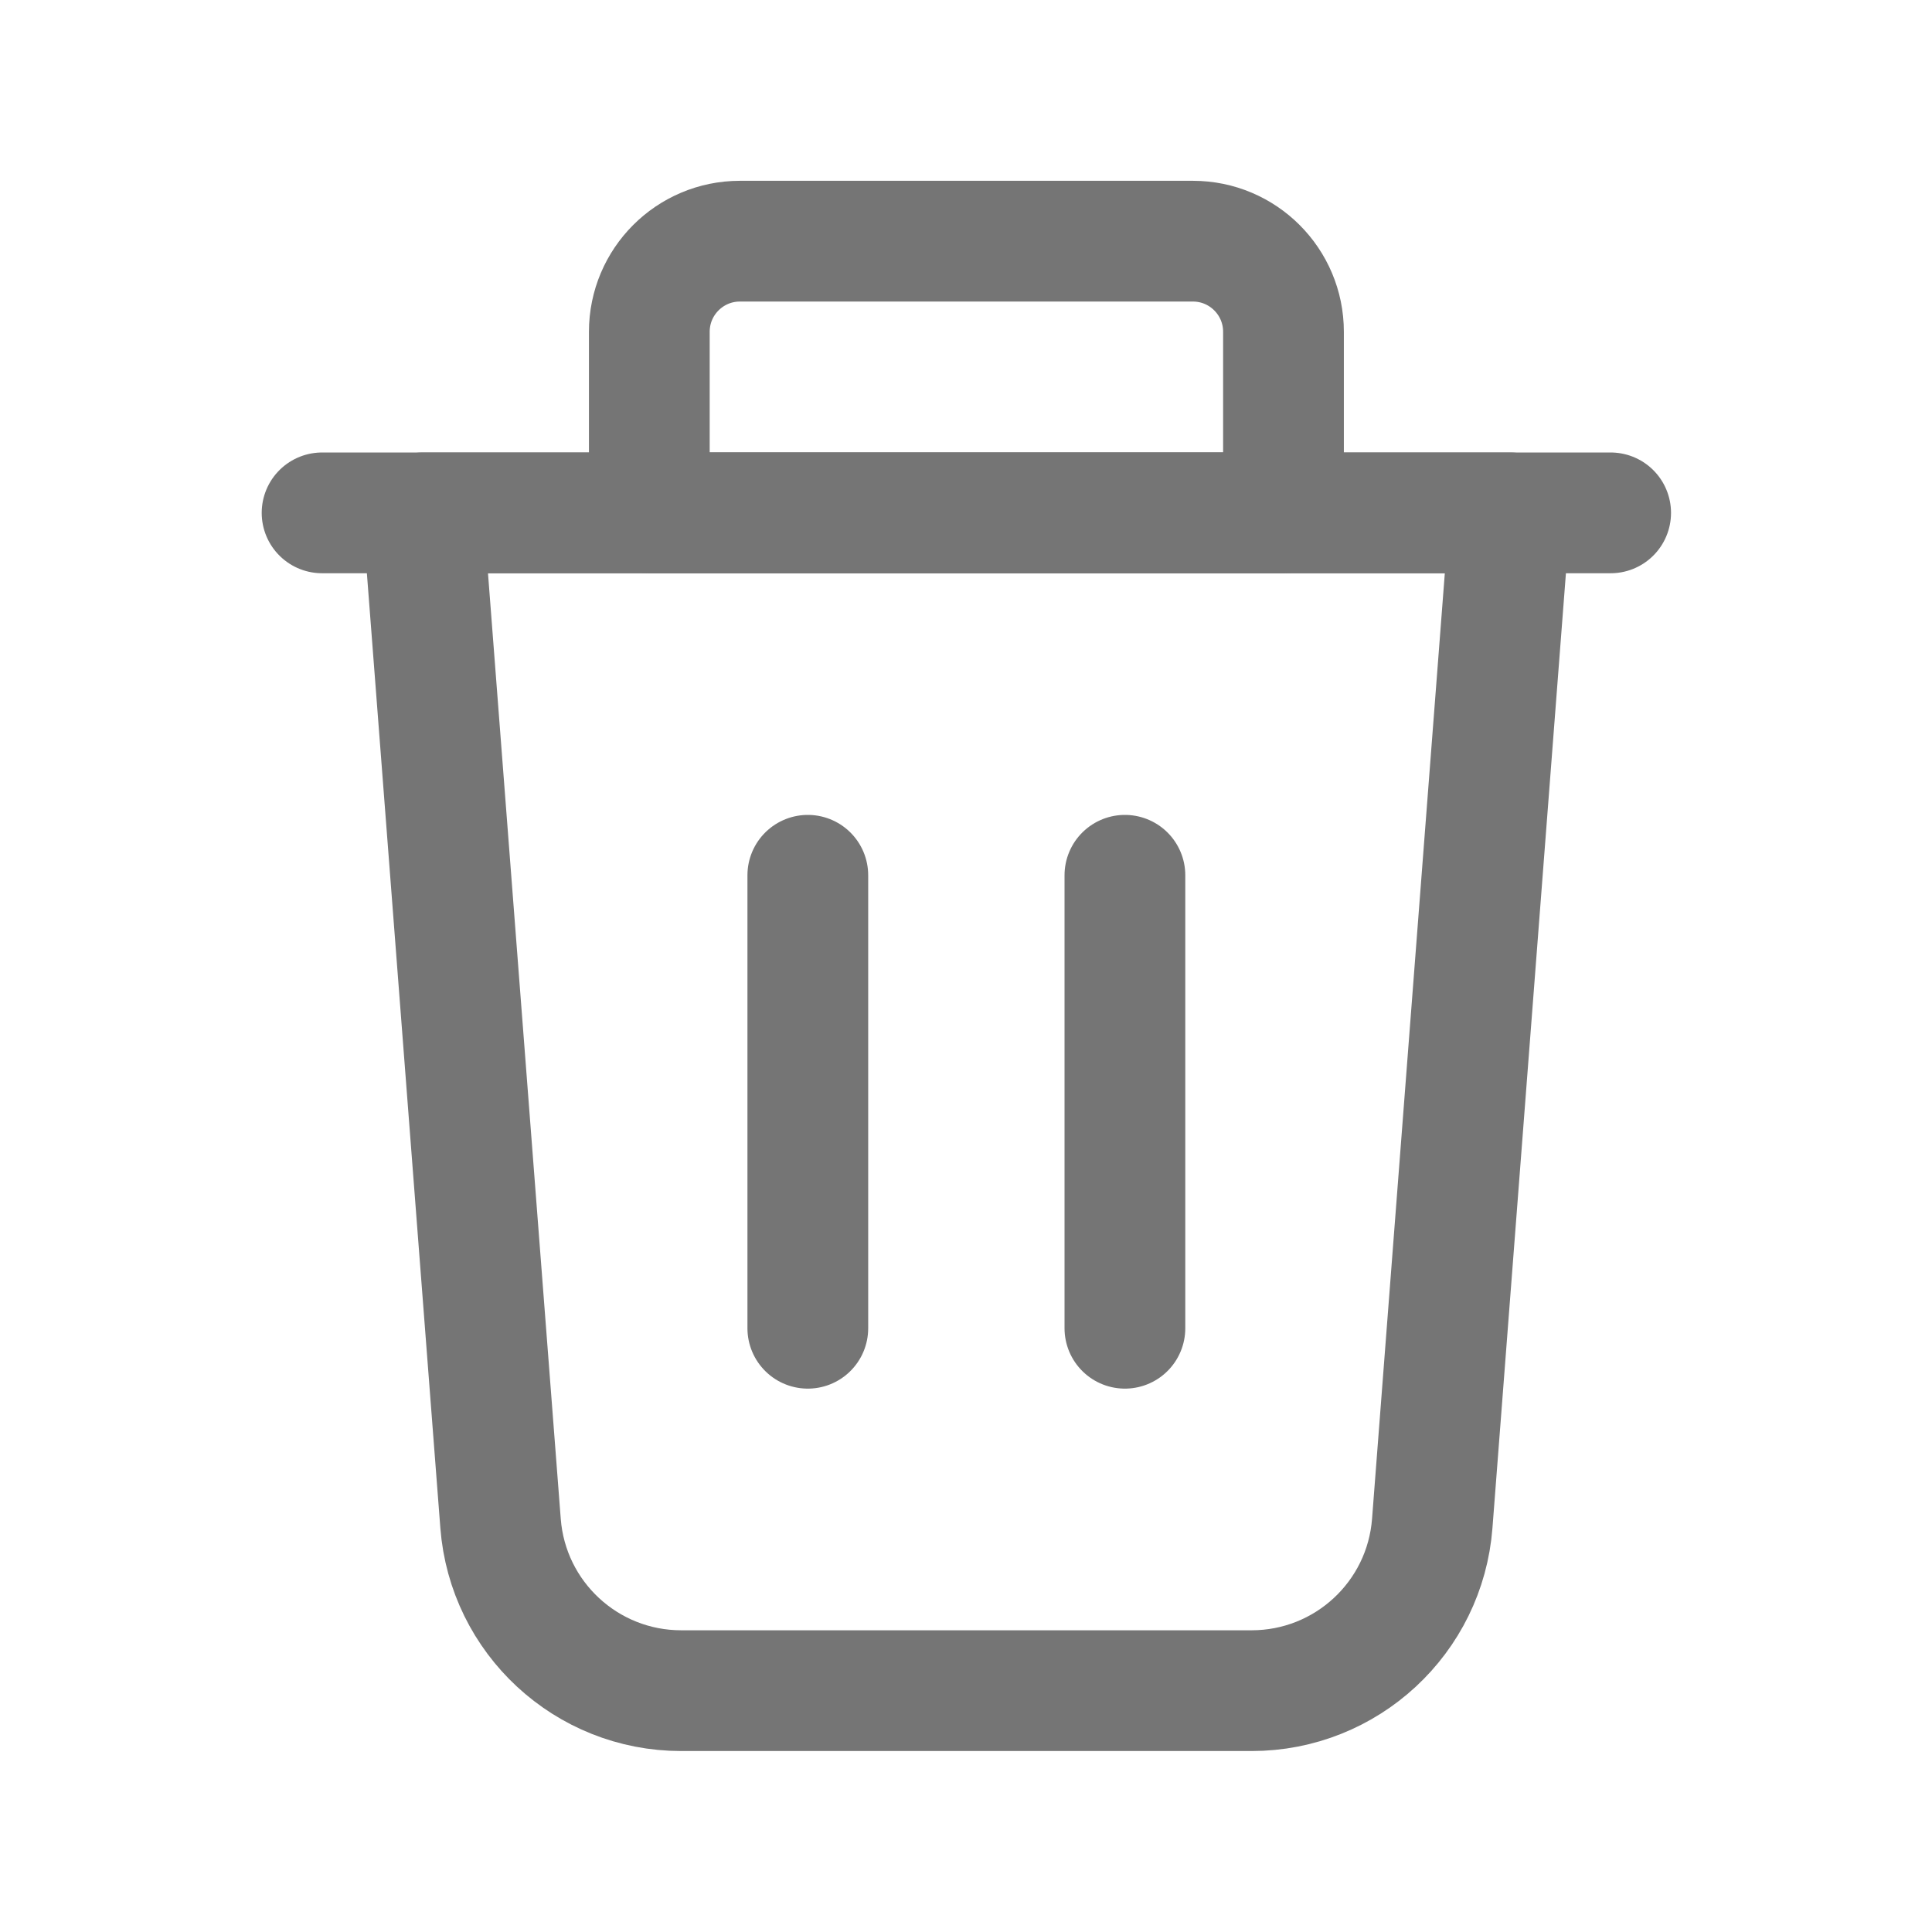
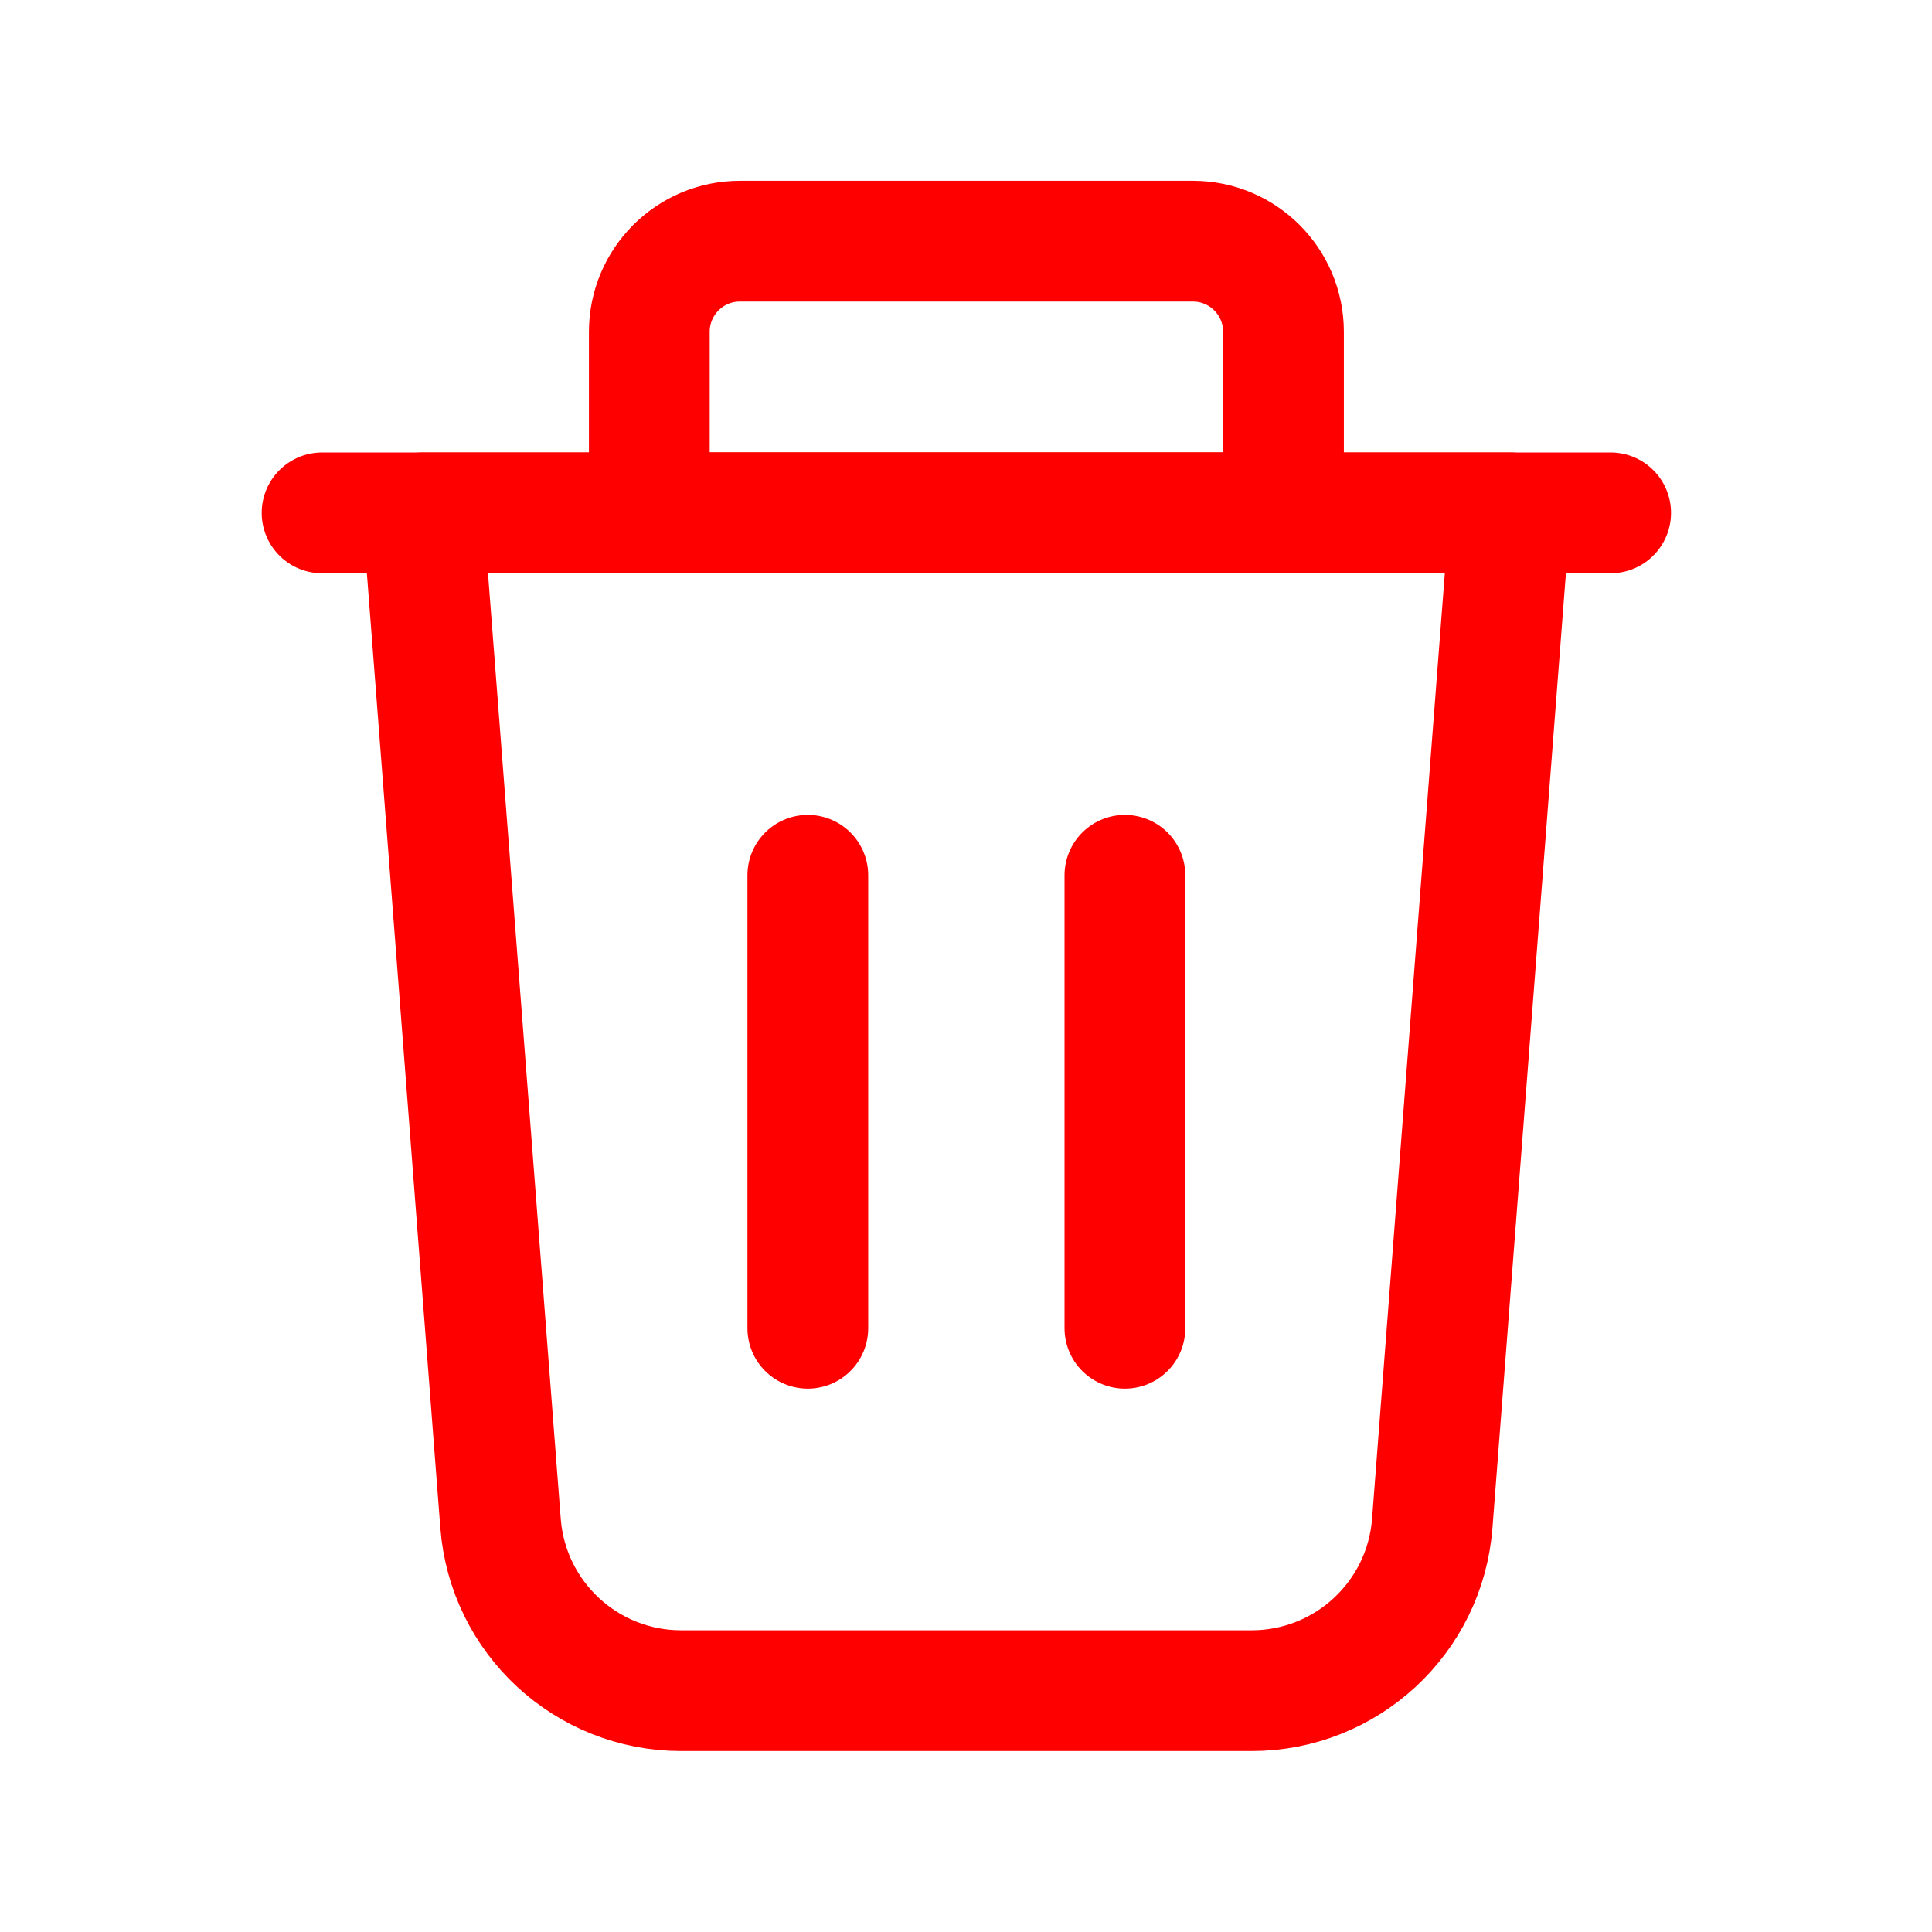
<svg xmlns="http://www.w3.org/2000/svg" width="24" height="24" viewBox="0 0 24 24" fill="none">
  <g id="Interface, Essential/trash-delete-bin-2">
    <g id="Group">
-       <path id="Path" fill-rule="evenodd" clip-rule="evenodd" d="M15.548 21.002H8.462C7.286 21.002 6.308 20.097 6.218 18.924L5.252 6.371H18.758L17.792 18.924C17.702 20.097 16.724 21.002 15.548 21.002V21.002Z" stroke="#757575" stroke-width="1.5" stroke-linecap="round" stroke-linejoin="round" />
-       <path id="Path_2" d="M20.008 6.371H4.001" stroke="#757575" stroke-width="1.5" stroke-linecap="round" stroke-linejoin="round" />
-       <path id="Path_3" fill-rule="evenodd" clip-rule="evenodd" d="M9.191 2.996H14.819C15.44 2.996 15.944 3.5 15.944 4.122V6.372H8.066V4.122C8.066 3.5 8.57 2.996 9.191 2.996Z" stroke="#757575" stroke-width="1.5" stroke-linecap="round" stroke-linejoin="round" />
-       <path id="Path_4" d="M13.974 10.873V16.5" stroke="#757575" stroke-width="1.5" stroke-linecap="round" stroke-linejoin="round" />
-       <path id="Path_5" d="M10.035 10.873V16.5" stroke="#757575" stroke-width="1.5" stroke-linecap="round" stroke-linejoin="round" />
+       <path id="Path" fill-rule="evenodd" clip-rule="evenodd" d="M15.548 21.002H8.462C7.286 21.002 6.308 20.097 6.218 18.924L5.252 6.371H18.758L17.792 18.924C17.702 20.097 16.724 21.002 15.548 21.002V21.002Z" stroke="#ff0000" stroke-width="1.5" stroke-linecap="round" stroke-linejoin="round" />
+       <path id="Path_2" d="M20.008 6.371H4.001" stroke="#ff0000" stroke-width="1.5" stroke-linecap="round" stroke-linejoin="round" />
+       <path id="Path_3" fill-rule="evenodd" clip-rule="evenodd" d="M9.191 2.996H14.819C15.44 2.996 15.944 3.5 15.944 4.122V6.372H8.066V4.122C8.066 3.5 8.57 2.996 9.191 2.996Z" stroke="#ff0000" stroke-width="1.5" stroke-linecap="round" stroke-linejoin="round" />
+       <path id="Path_4" d="M13.974 10.873V16.5" stroke="#ff0000" stroke-width="1.5" stroke-linecap="round" stroke-linejoin="round" />
+       <path id="Path_5" d="M10.035 10.873V16.5" stroke="#ff0000" stroke-width="1.5" stroke-linecap="round" stroke-linejoin="round" />
    </g>
  </g>
</svg>
